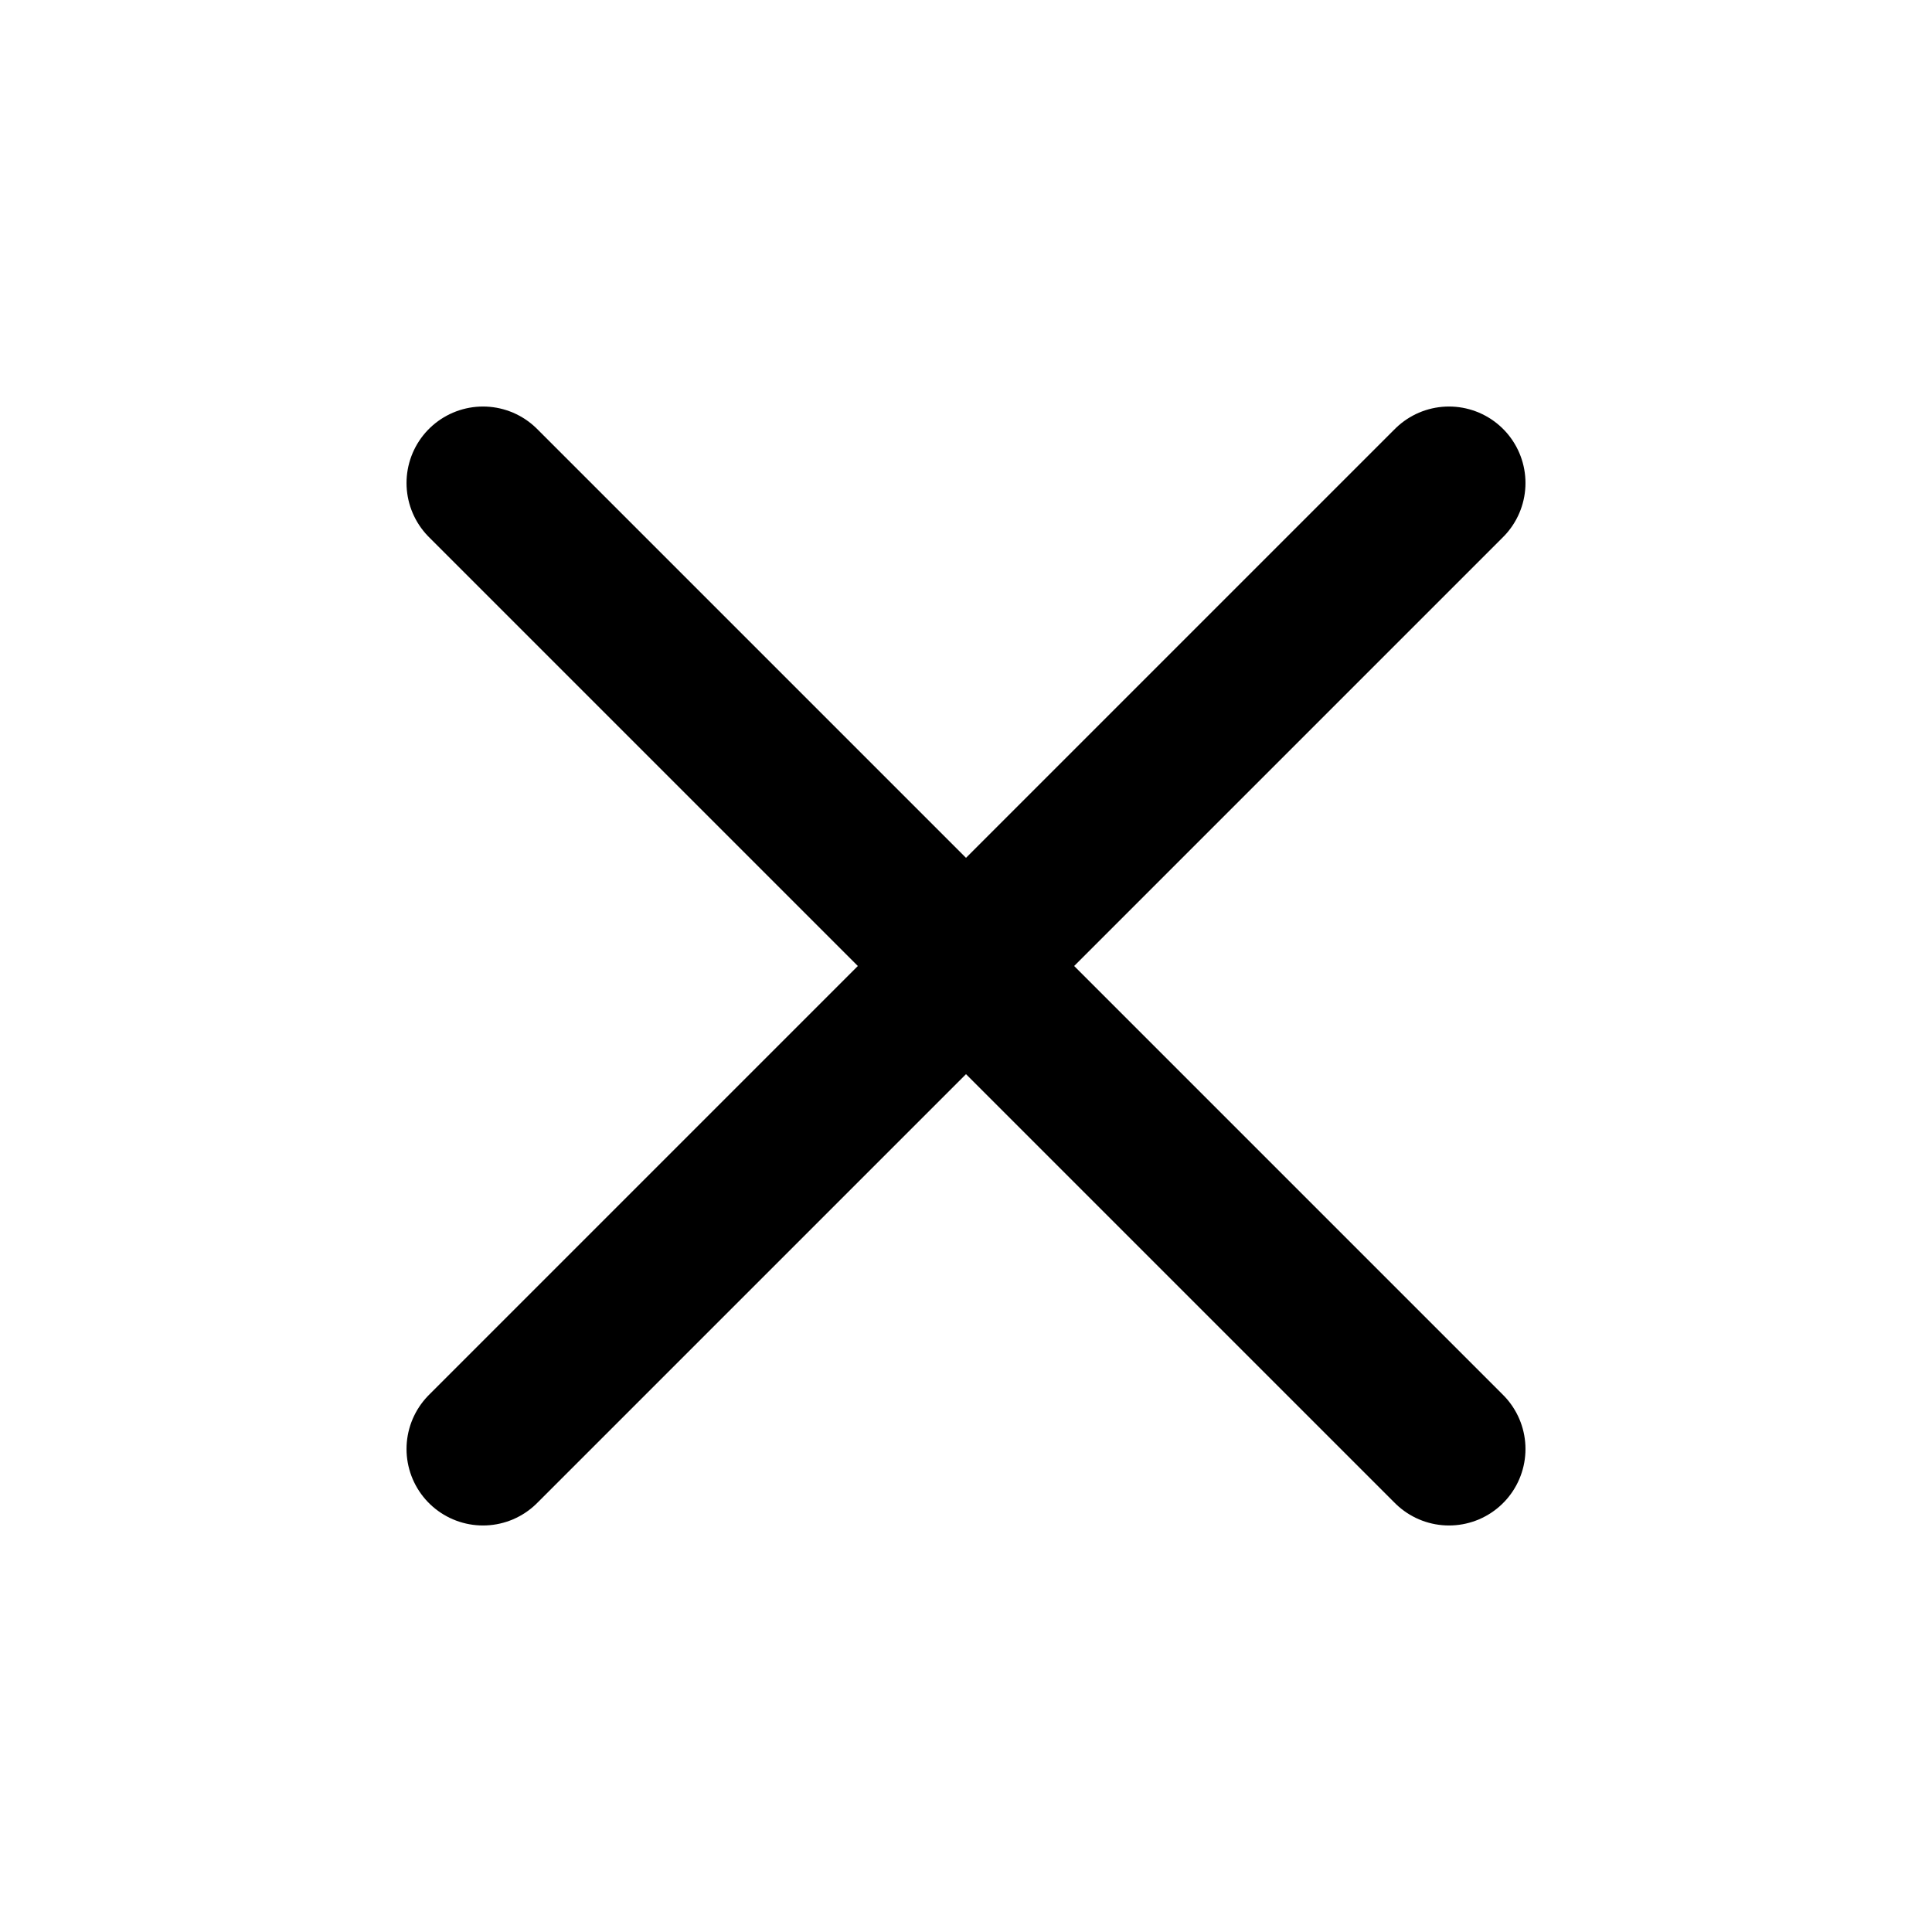
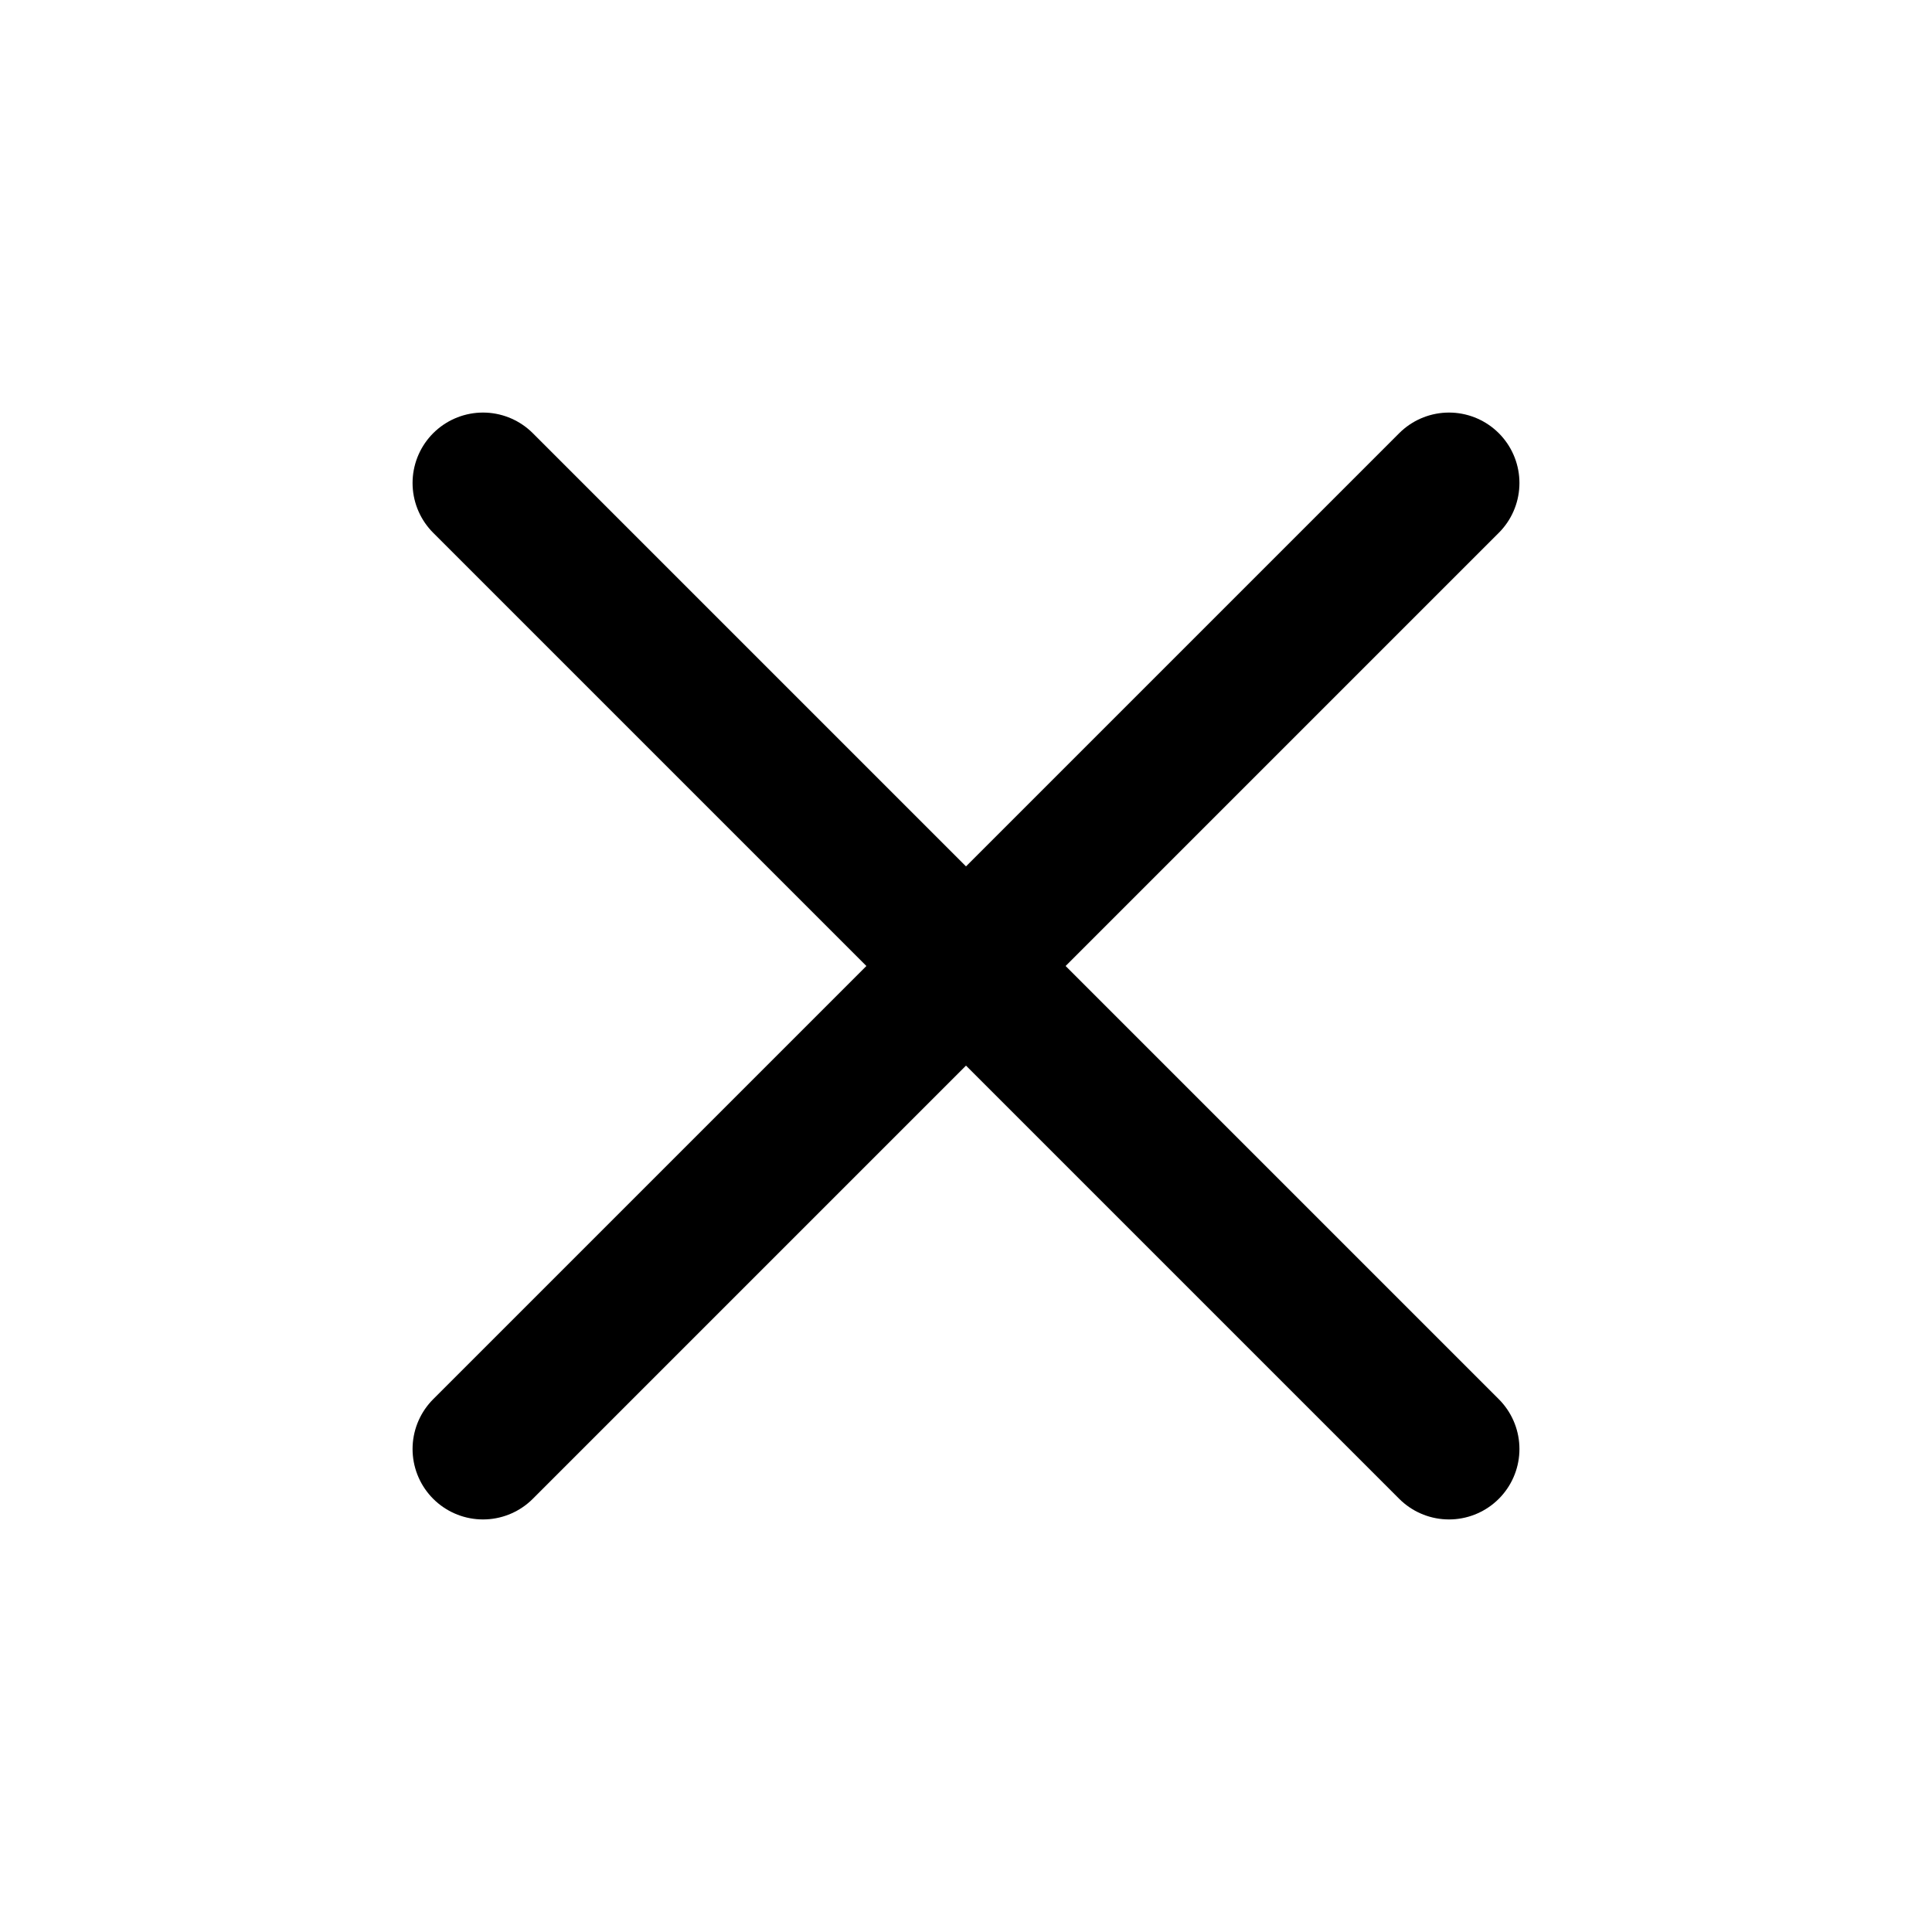
- <svg xmlns="http://www.w3.org/2000/svg" width="24" height="24" viewBox="0 0 24 24" fill="none" stroke="#000000" stroke-width="1.9" stroke-linecap="round" stroke-linejoin="round">
-   <path d="M6 6l12 12M18 6L6 18" />
+ <svg xmlns="http://www.w3.org/2000/svg" width="24" height="24" viewBox="0 0 24 24" fill="none" stroke="#000000" stroke-width="1.75" stroke-linecap="round" stroke-linejoin="round">
+   <path d="m6 6 12 12M18 6 6 18" />
</svg>
